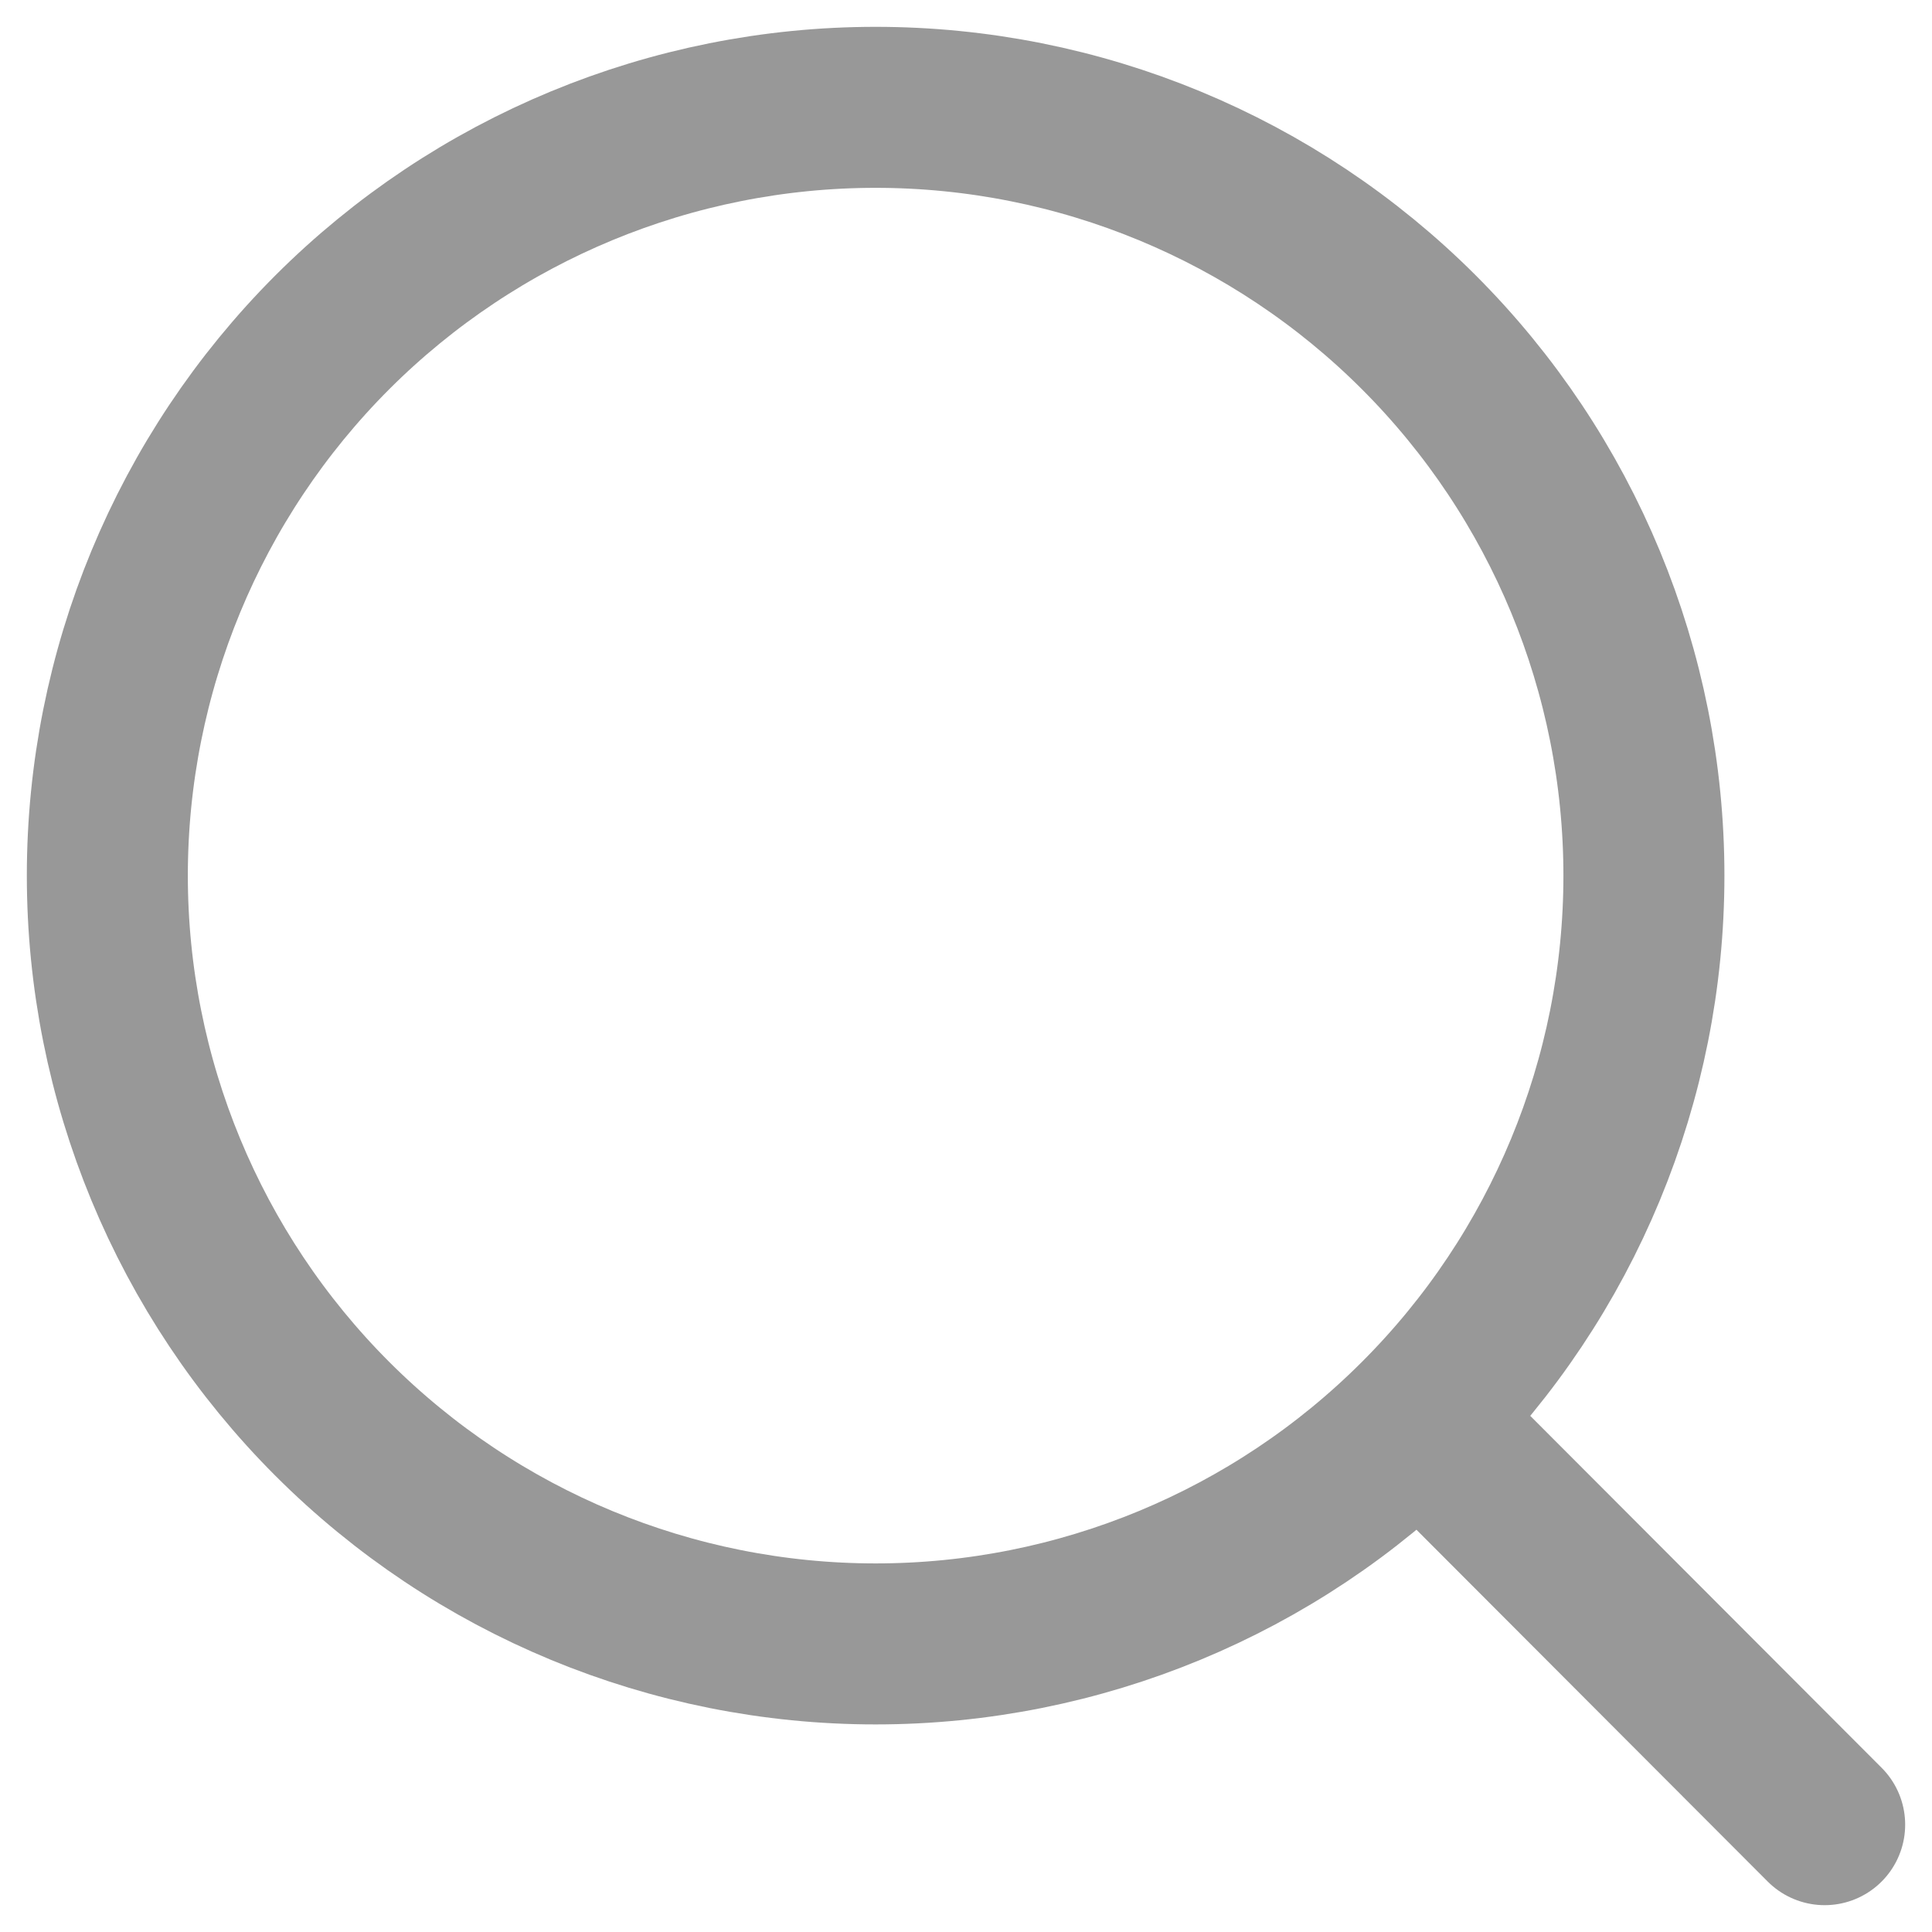
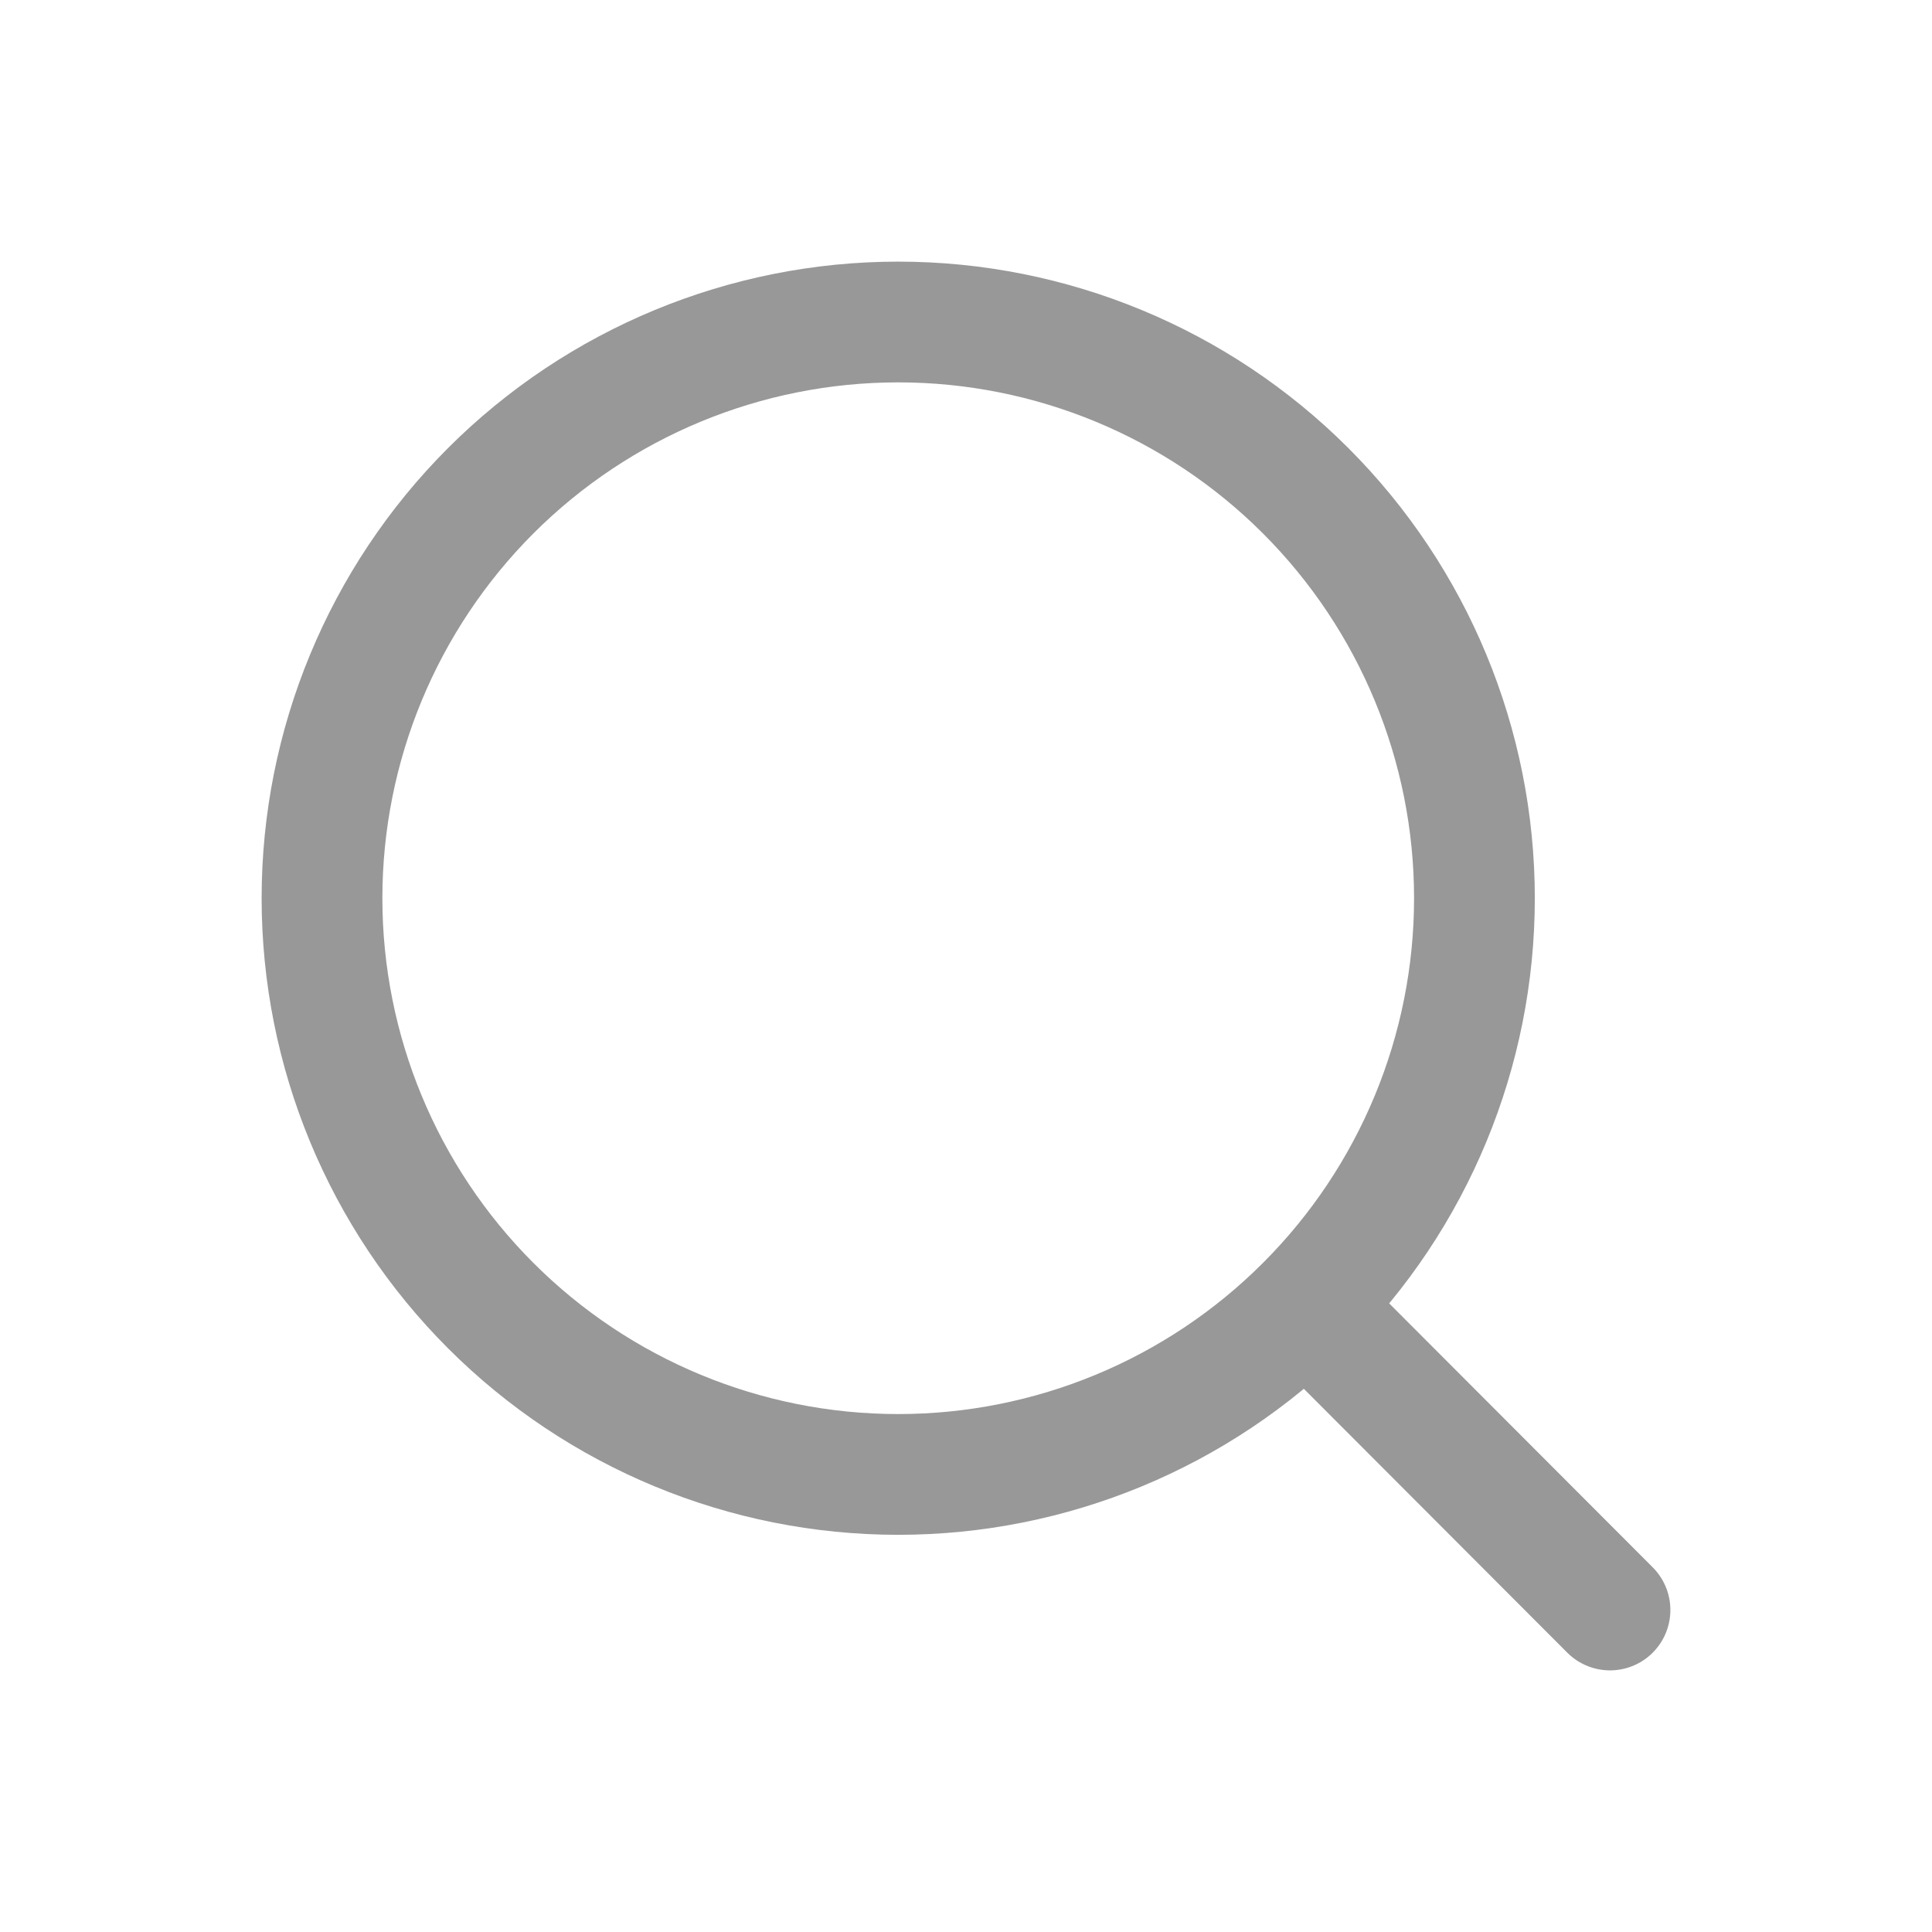
- <svg xmlns="http://www.w3.org/2000/svg" width="18" height="18" viewBox="0 0 18 18" fill="none">
-   <path d="M17 17L13.222 13.216M15.316 8.158C15.316 10.056 14.562 11.877 13.219 13.219C11.877 14.562 10.056 15.316 8.158 15.316C6.26 15.316 4.439 14.562 3.096 13.219C1.754 11.877 1 10.056 1 8.158C1 6.26 1.754 4.439 3.096 3.096C4.439 1.754 6.26 1 8.158 1C10.056 1 11.877 1.754 13.219 3.096C14.562 4.439 15.316 6.26 15.316 8.158V8.158Z" stroke="#989898" stroke-width="1.5" stroke-linecap="round" />
+ <svg xmlns="http://www.w3.org/2000/svg" width="24" height="24" viewBox="0 0 24 24" fill="none">
+   <path d="M20 20L16.222 16.216M18.316 11.158C18.316 13.056 17.562 14.877 16.219 16.219C14.877 17.562 13.056 18.316 11.158 18.316C9.259 18.316 7.439 17.562 6.096 16.219C4.754 14.877 4 13.056 4 11.158C4 9.259 4.754 7.439 6.096 6.096C7.439 4.754 9.259 4 11.158 4C13.056 4 14.877 4.754 16.219 6.096C17.562 7.439 18.316 9.259 18.316 11.158V11.158Z" stroke="#989898" stroke-width="1.5" stroke-linecap="round" />
</svg>
